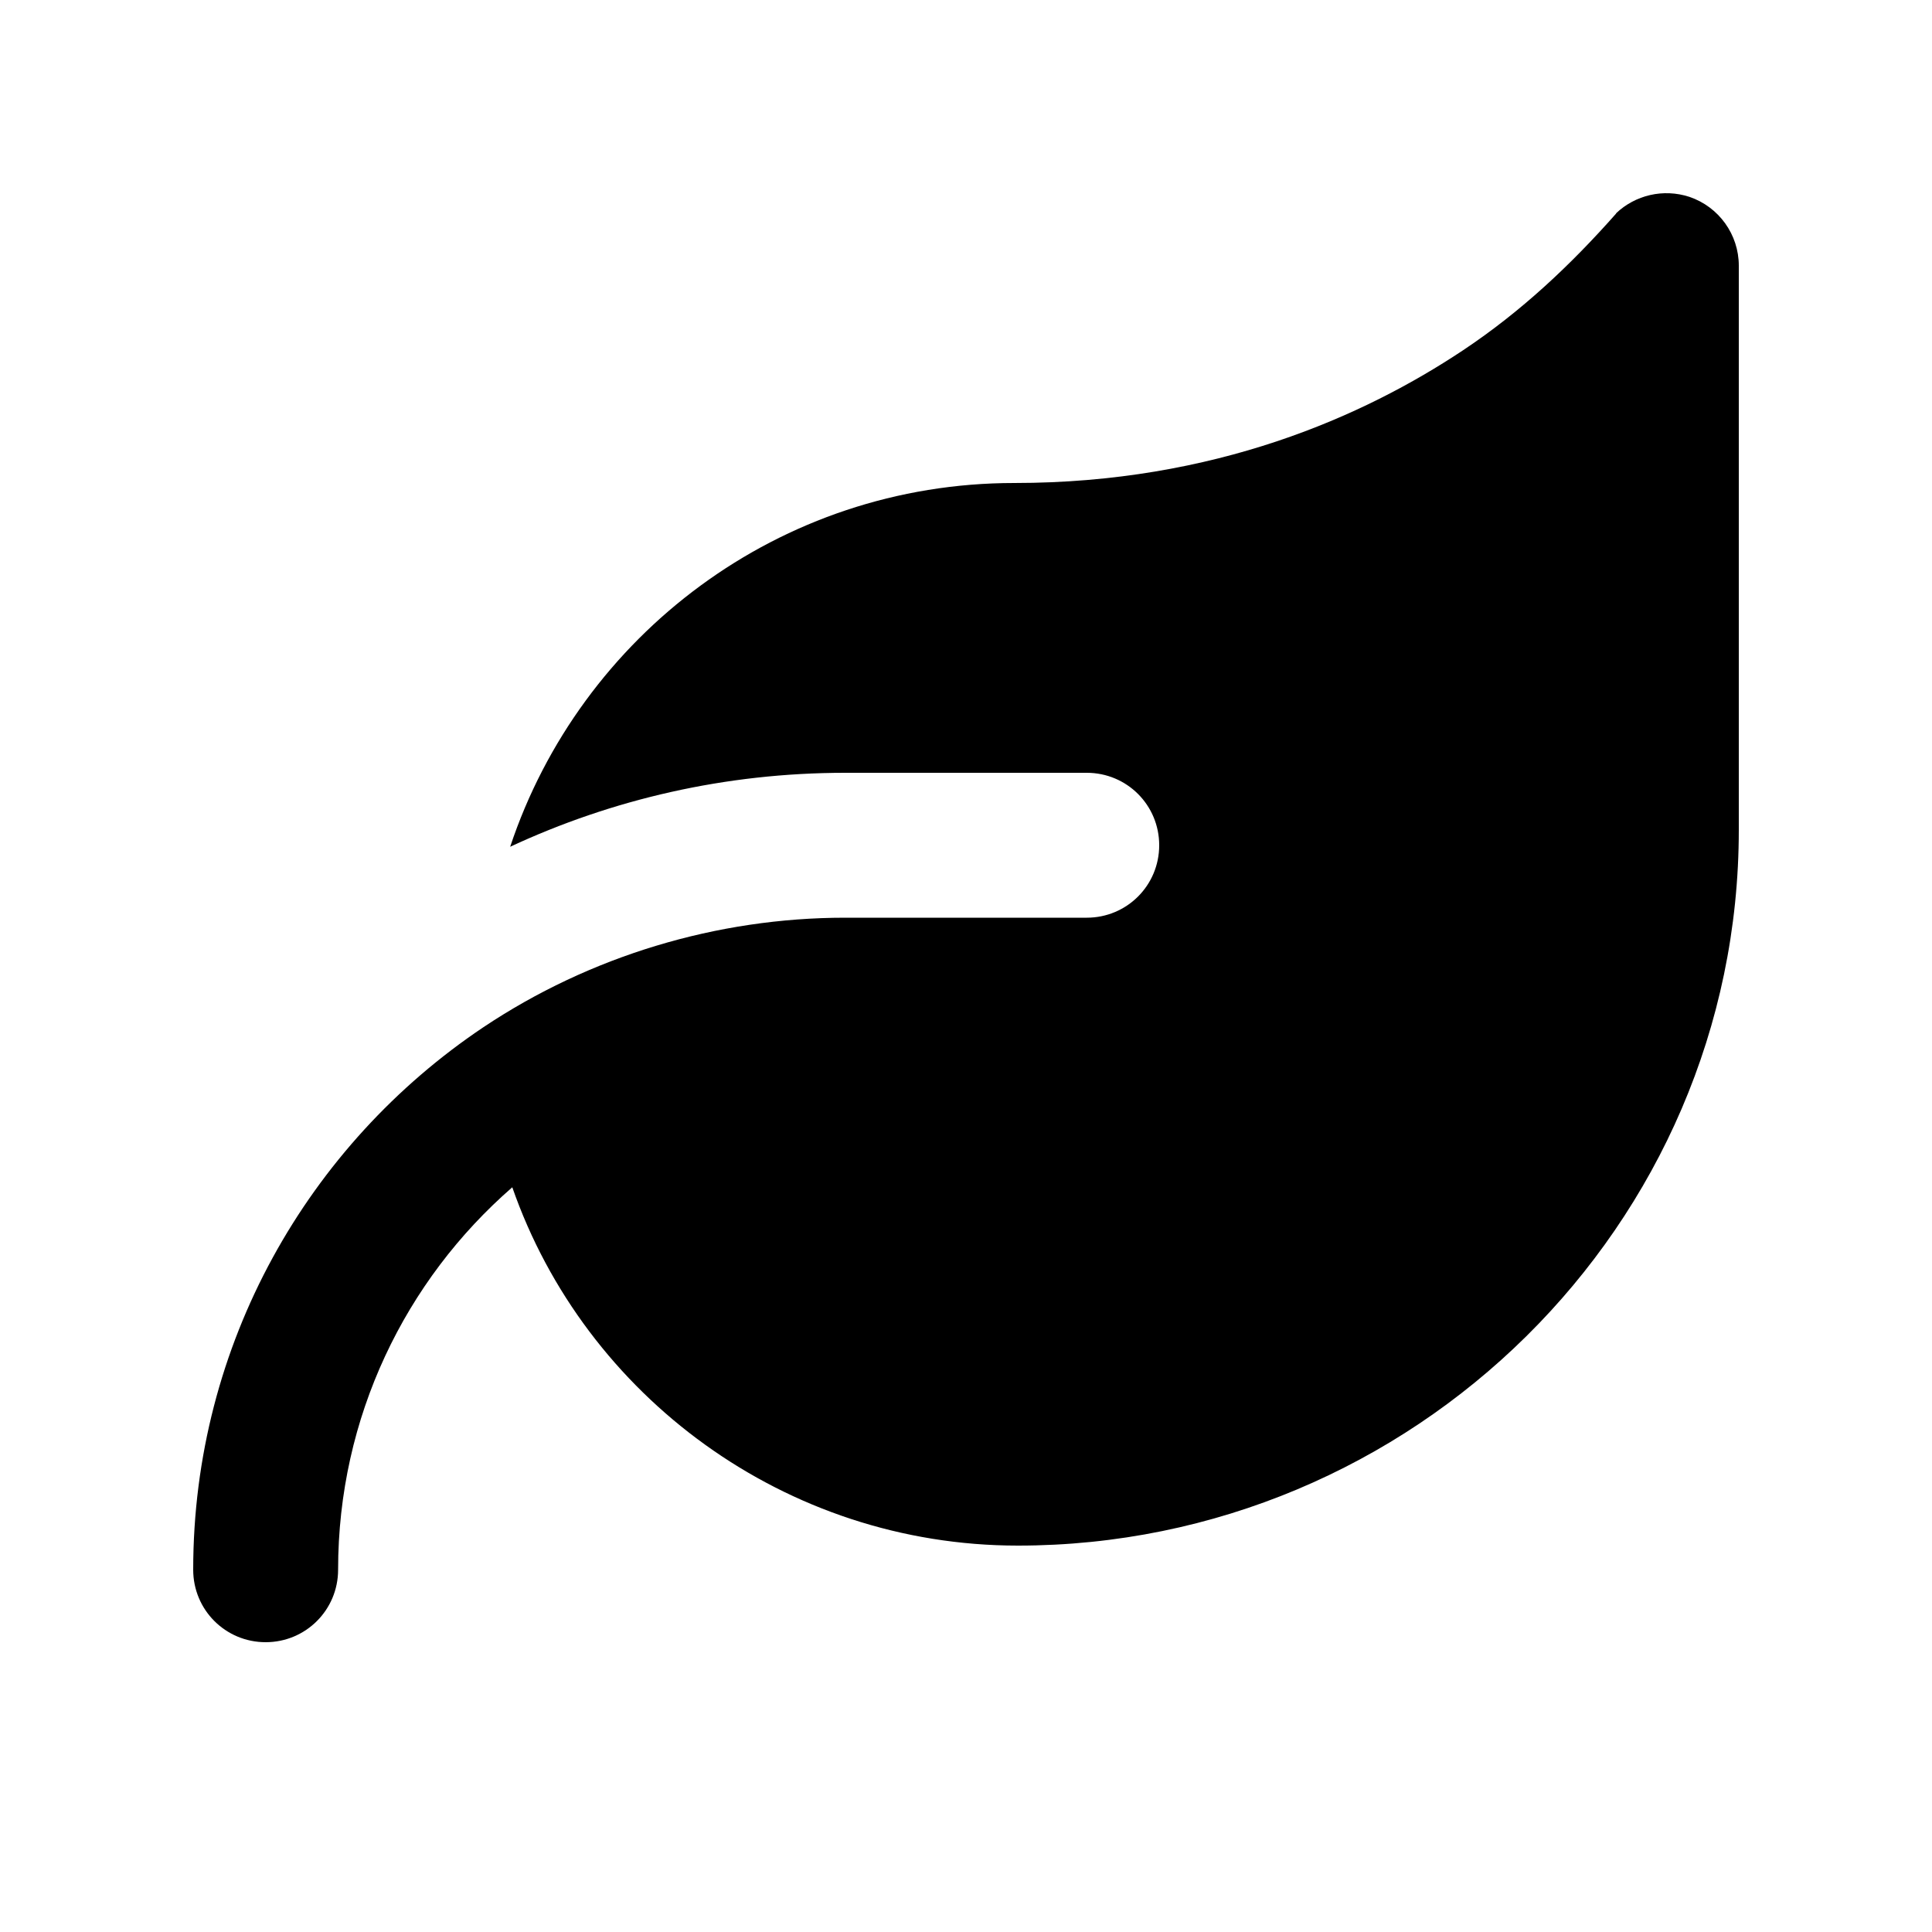
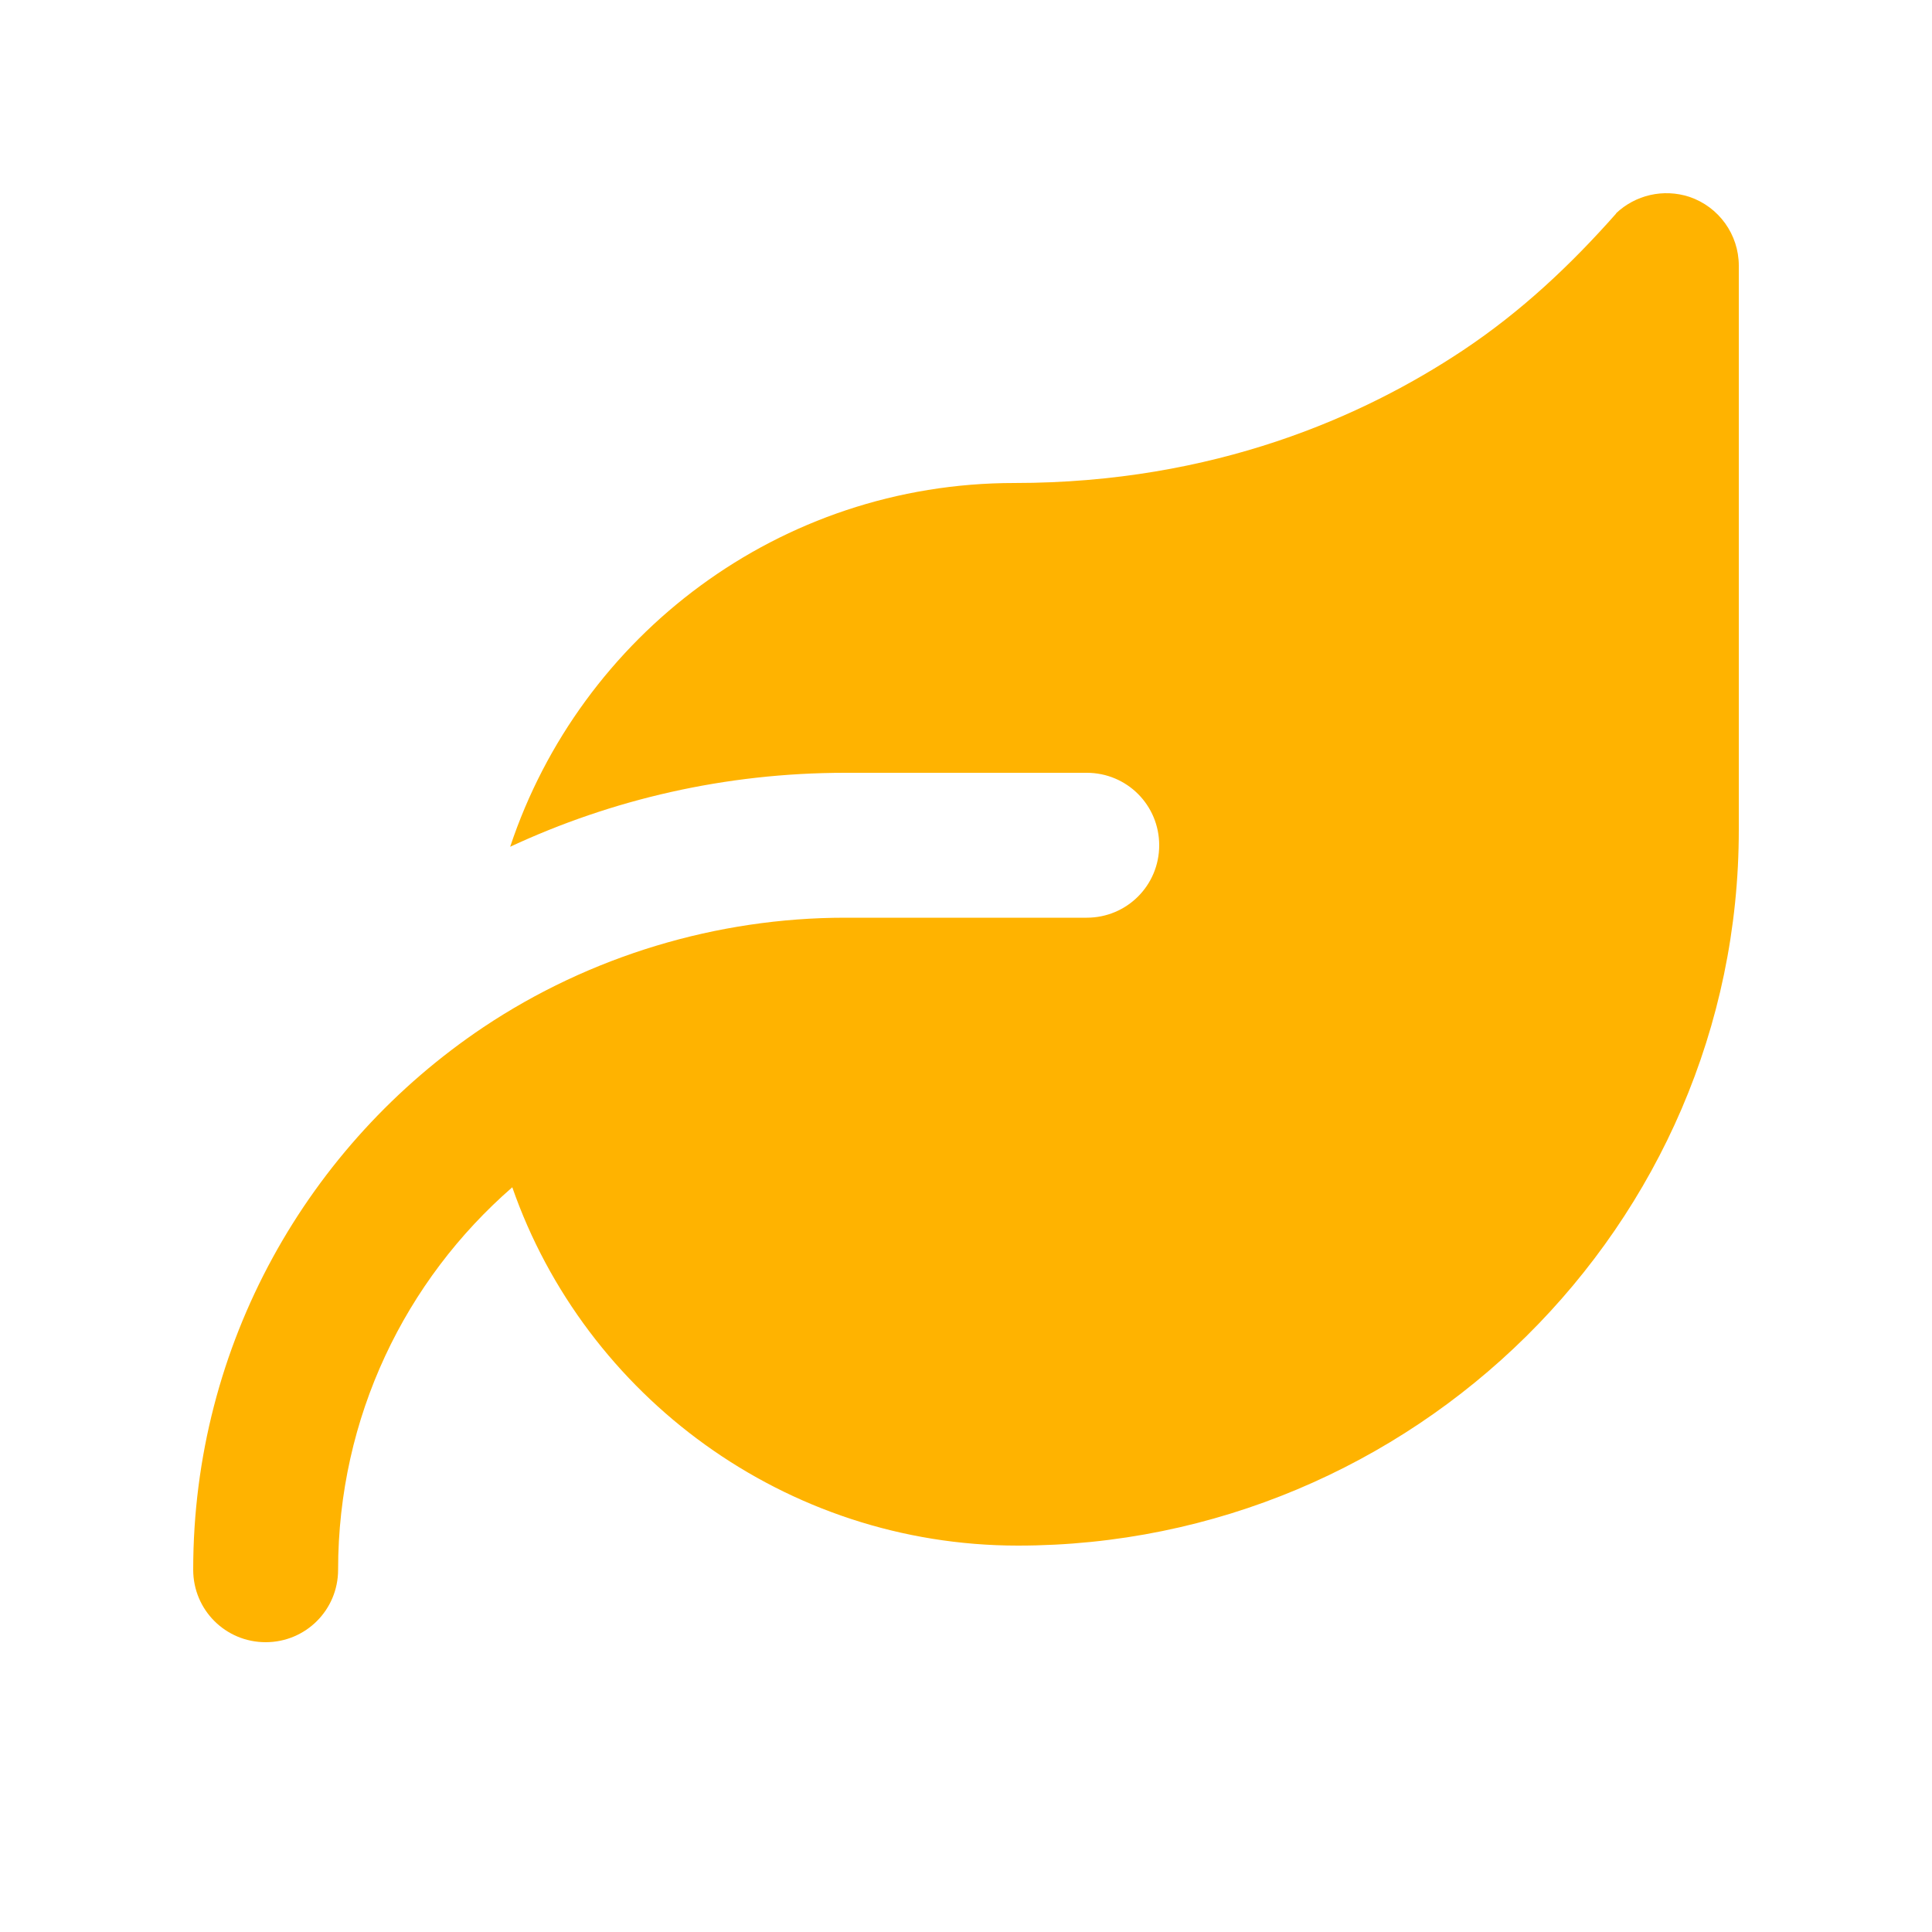
- <svg xmlns="http://www.w3.org/2000/svg" viewBox="0 0 640 640">
+ <svg xmlns="http://www.w3.org/2000/svg" fill="#FFB300" viewBox="0 0 640 640">
  <path d="M535.3 70.7C541.7 64.6 551 62.4 559.6 65.2C569.4 68.5 576 77.7 576 88L576 274.9C576 406.1 467.9 512 337.2 512C260.2 512 193.8 462.5 169.7 393.3C134.3 424.1 112 469.4 112 520C112 533.3 101.3 544 88 544C74.7 544 64 533.3 64 520C64 445.1 102.2 379.1 160.1 340.3C195.4 316.7 237.5 304 280 304L360 304C373.3 304 384 293.3 384 280C384 266.7 373.3 256 360 256L280 256C240.3 256 202.7 264.8 169 280.5C192.3 210.5 258.2 160 336 160C402.4 160 451.8 137.9 484.7 116C503.9 103.2 520.2 87.9 535.4 70.7z" />
</svg>
